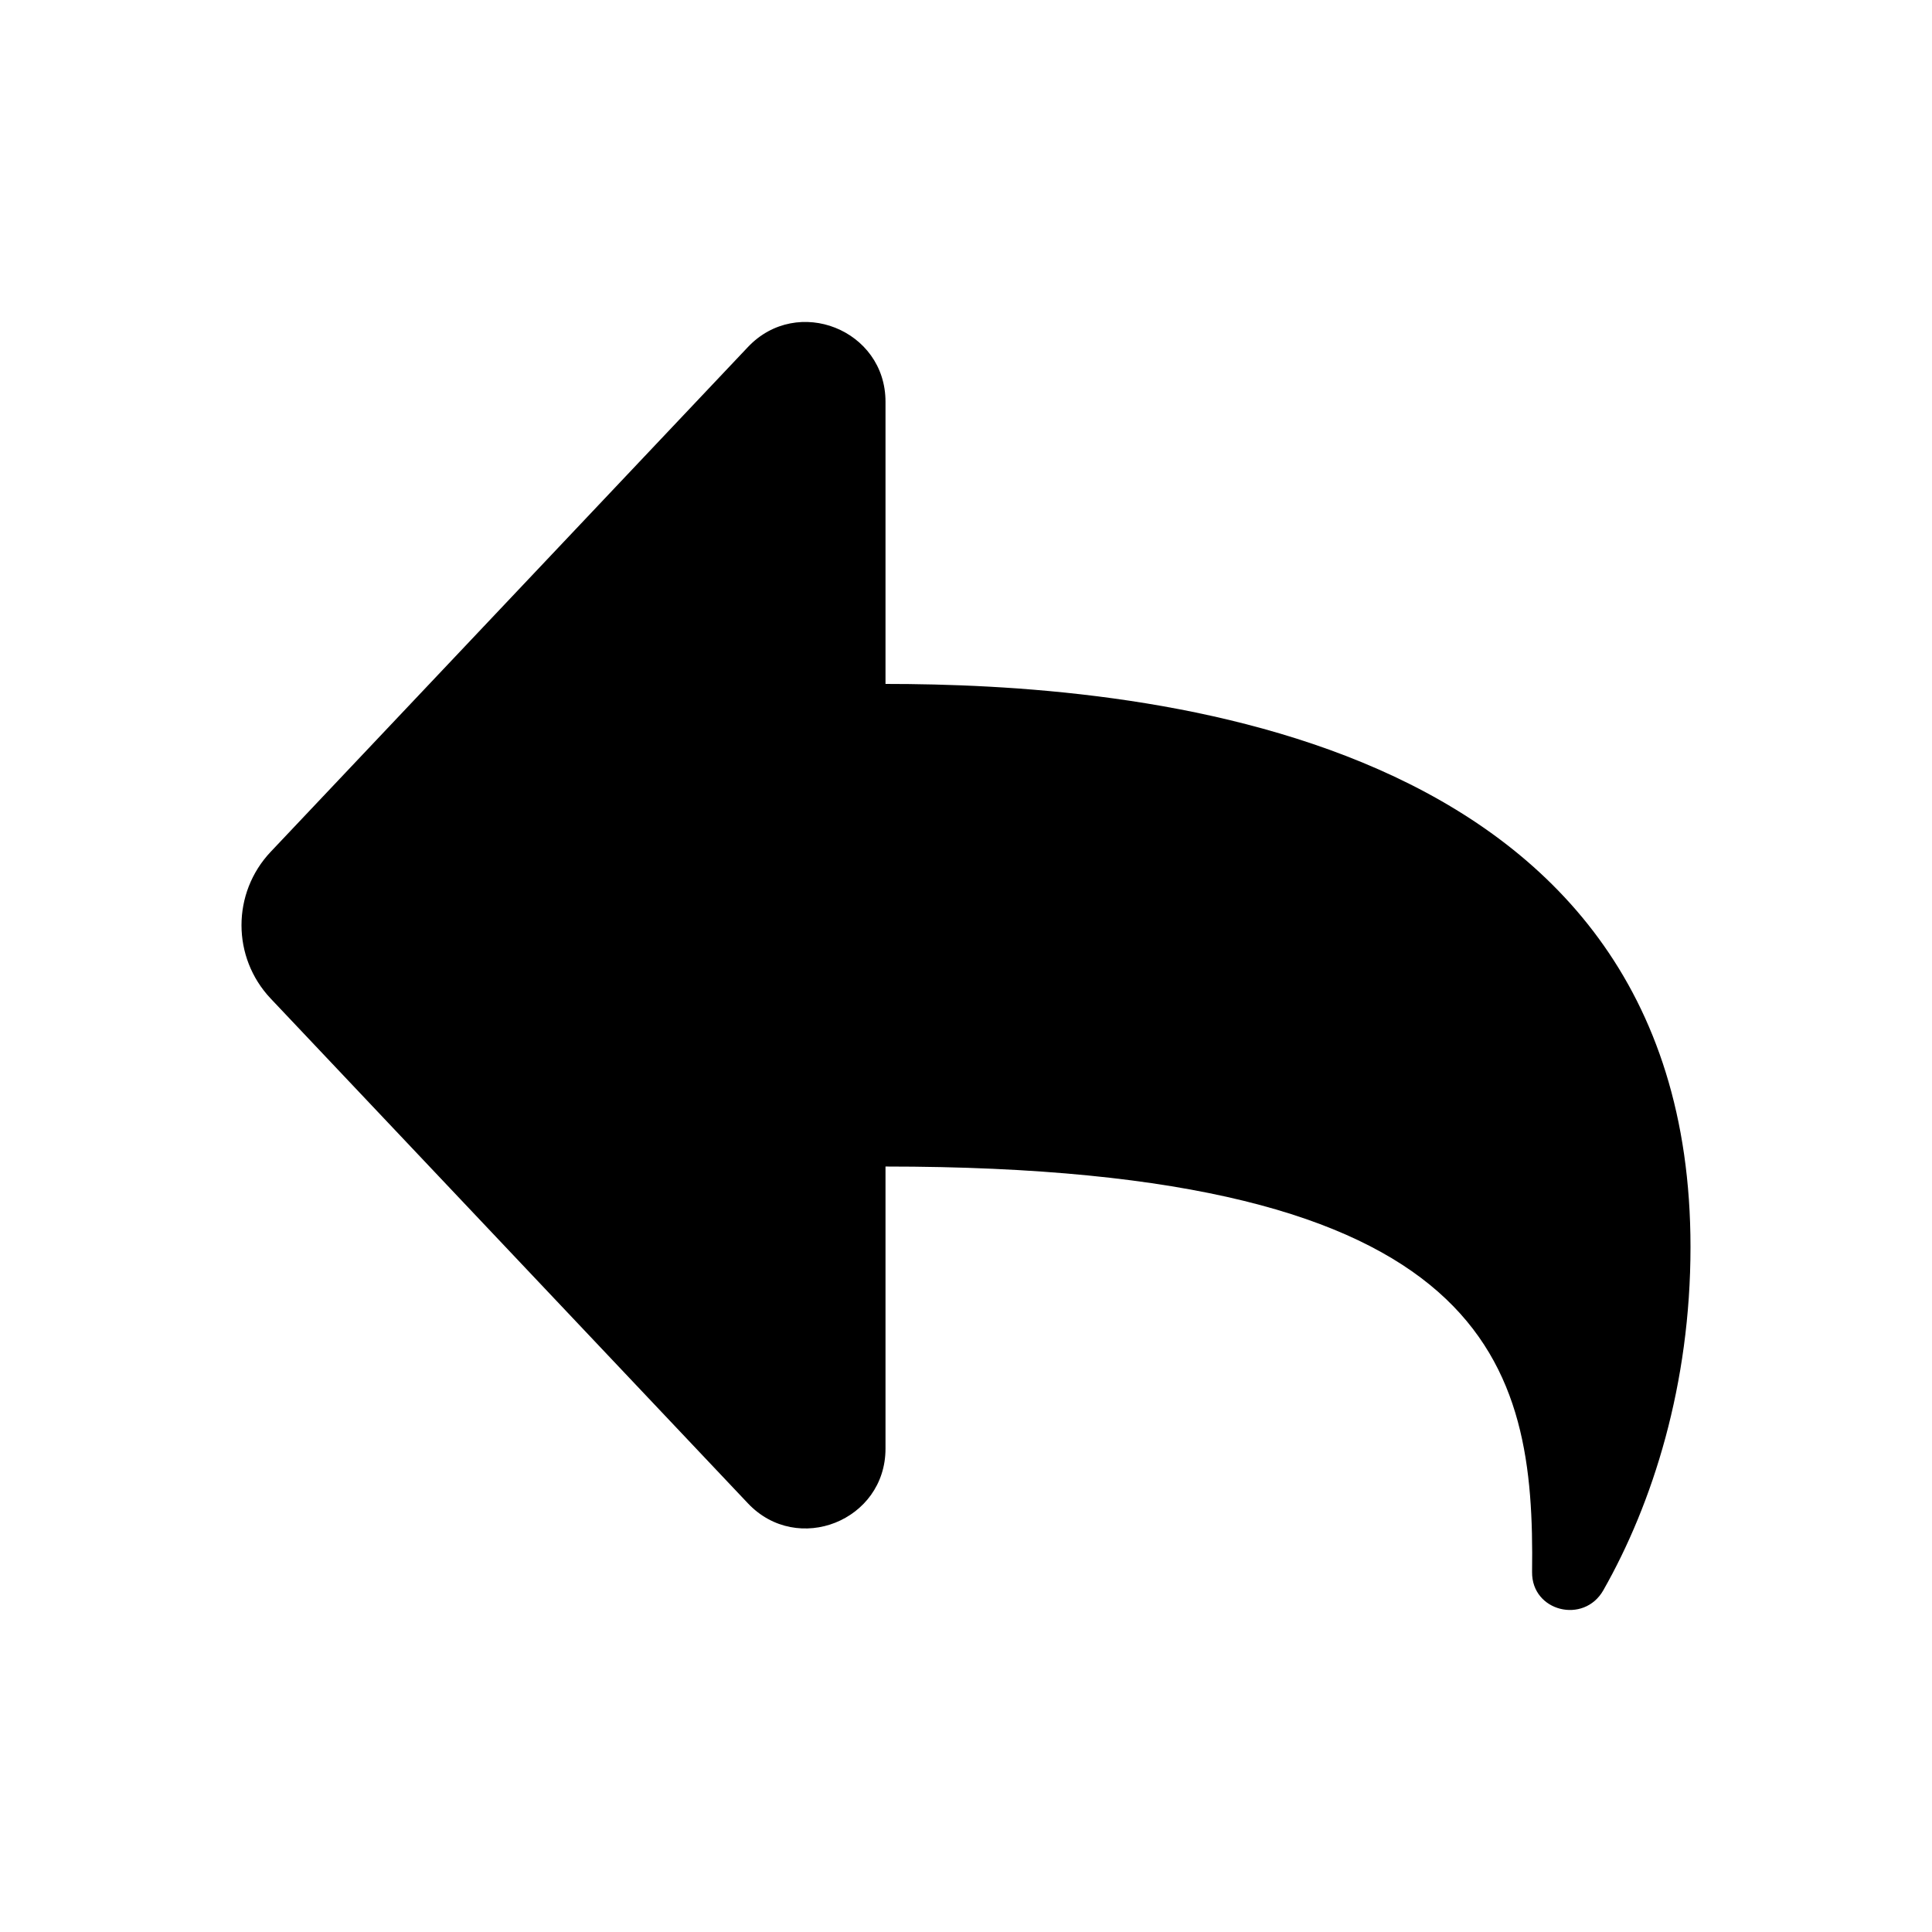
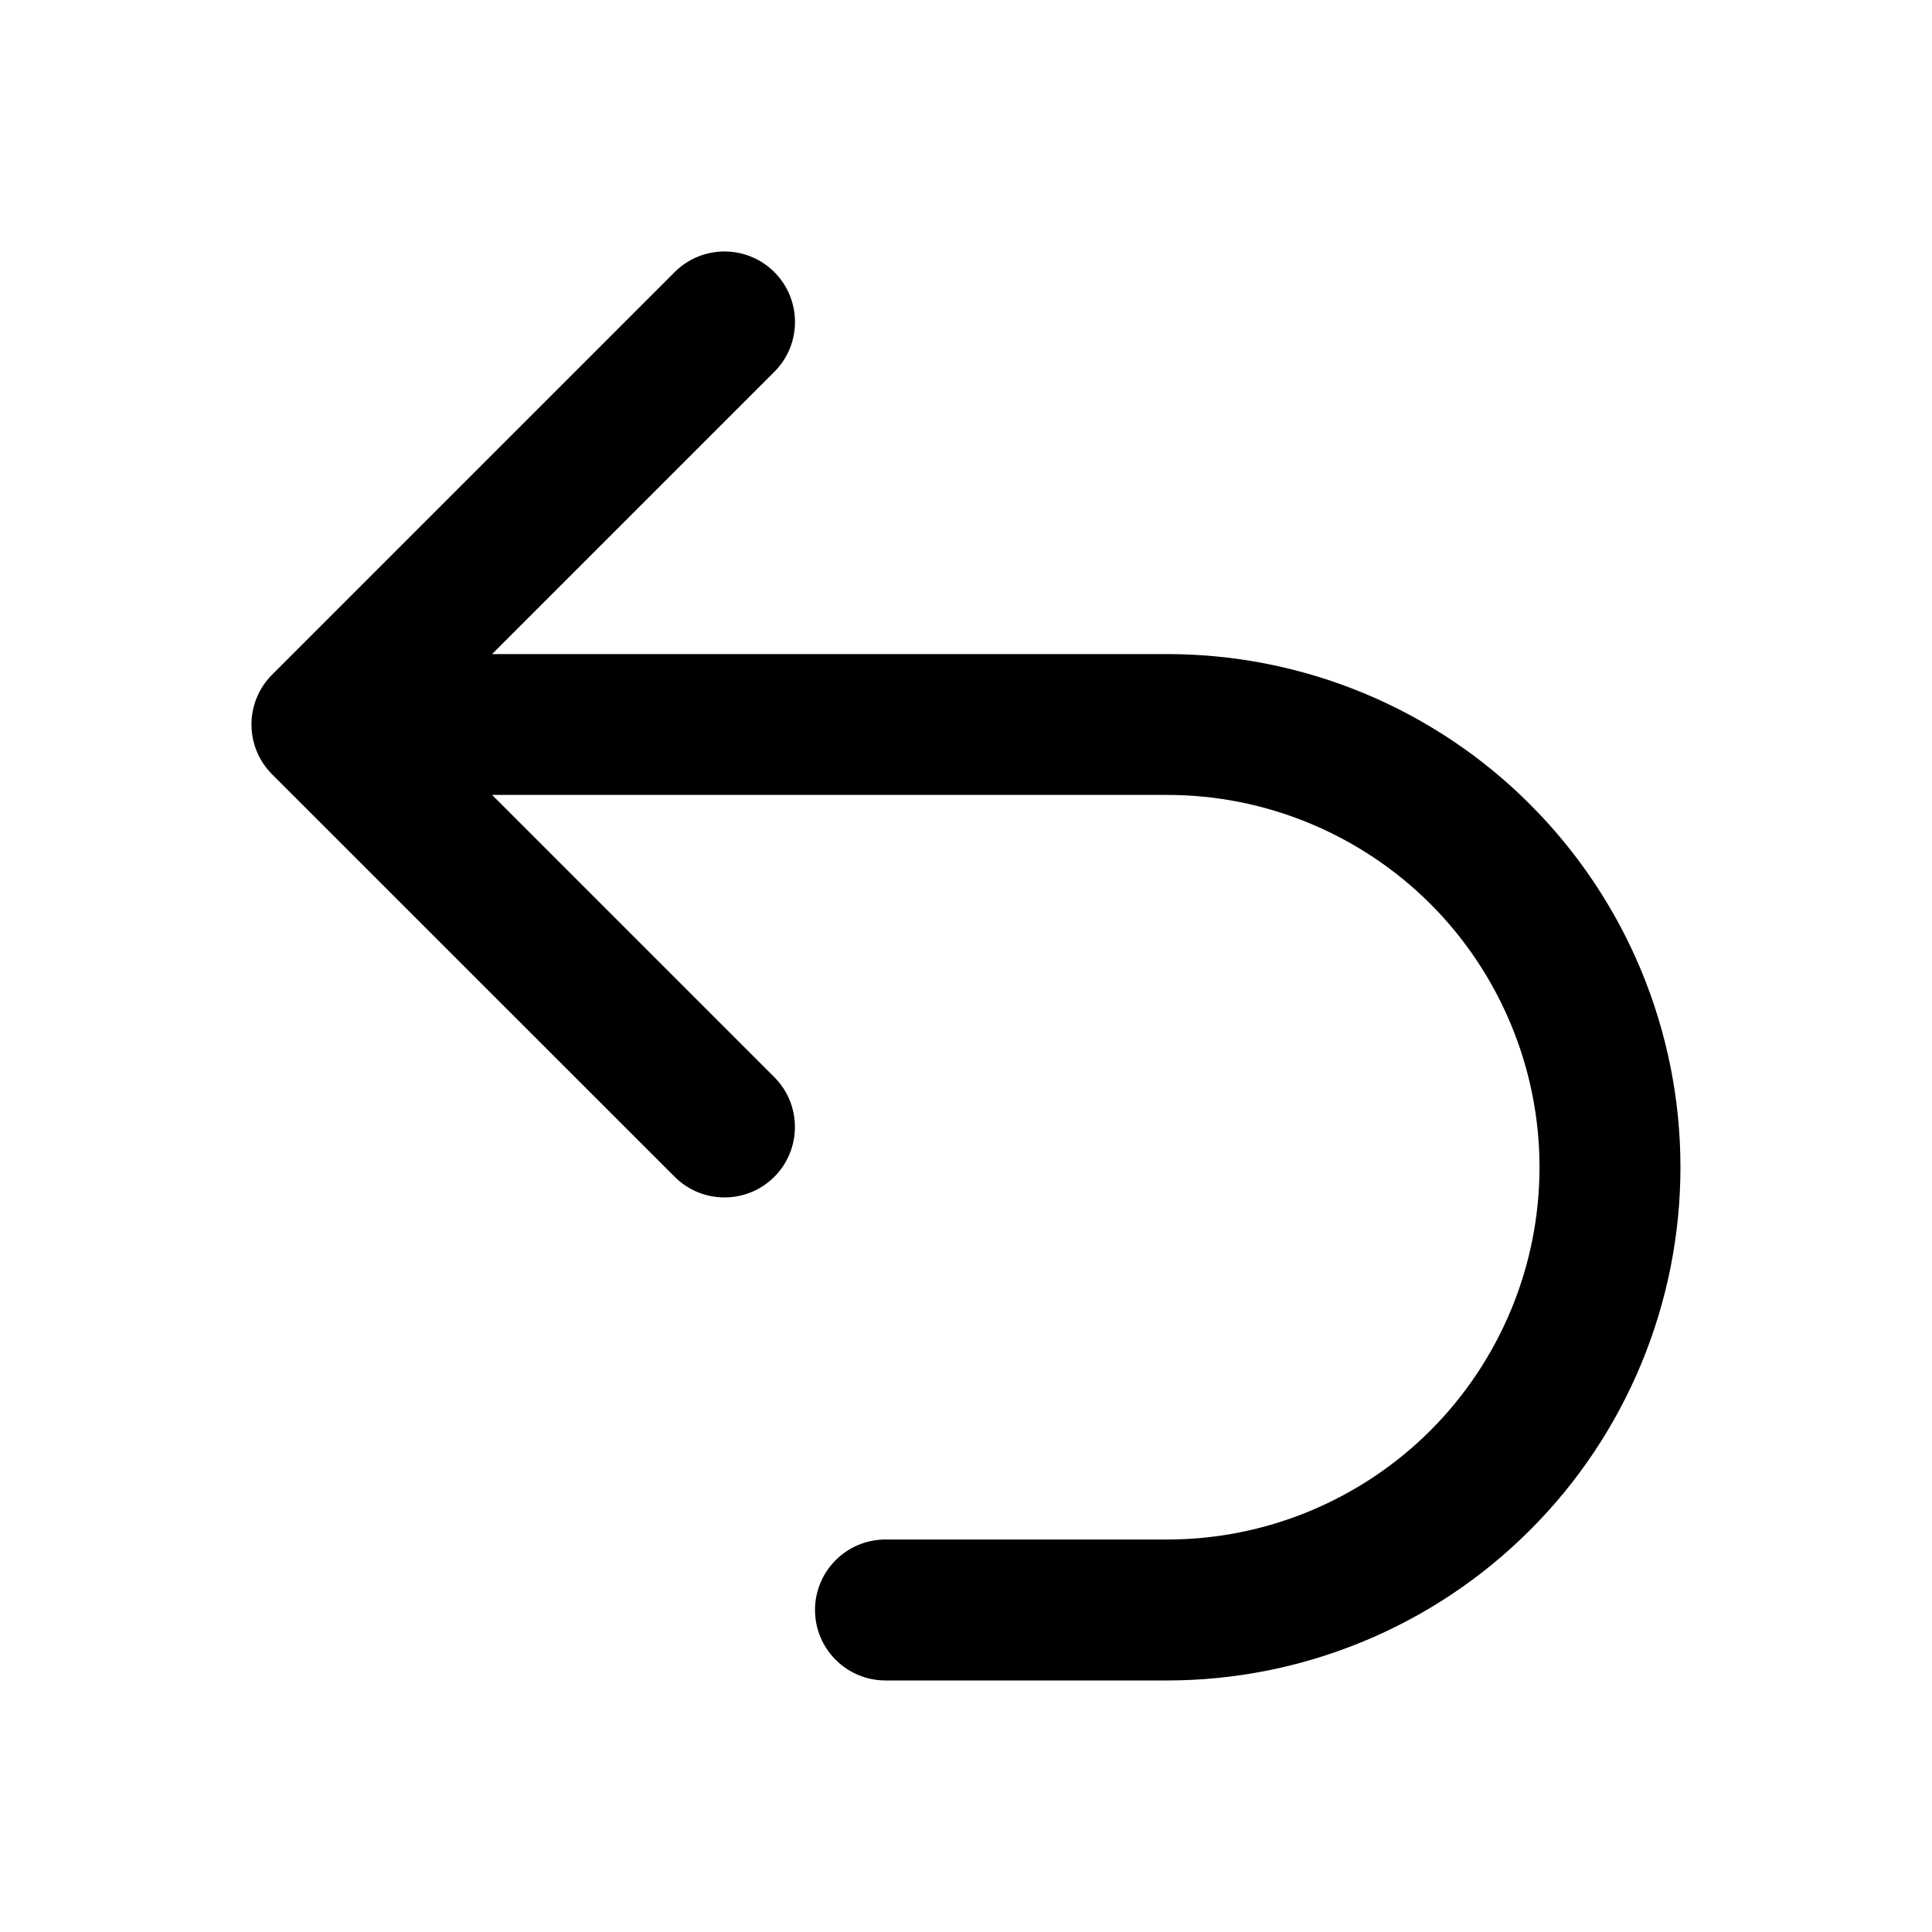
- <svg xmlns="http://www.w3.org/2000/svg" width="24" height="24" viewBox="0 0 24 24" fill="none">
-   <path d="M11 8.496C14 8.496 21 8.996 21 15.49C21 17.198 20.532 18.673 19.917 19.755C19.675 20.18 19.026 20.018 19.032 19.528C19.065 16.961 18.563 14.491 11 14.491V17.996C11 18.891 9.906 19.326 9.291 18.675L3.363 12.405C2.879 11.893 2.879 11.093 3.363 10.581L9.291 4.311C9.906 3.661 11 4.096 11 4.99V8.496Z" fill="currentColor" />
+ <svg xmlns="http://www.w3.org/2000/svg" width="20" height="20" viewBox="0 0 20 20" fill="none">
+   <path d="M6.984 2.817C7.269 2.532 7.731 2.532 8.016 2.817C8.301 3.102 8.301 3.564 8.016 3.849L5.094 6.771H12.083C12.781 6.771 13.471 6.908 14.116 7.175C14.76 7.442 15.346 7.833 15.839 8.327C16.332 8.82 16.724 9.406 16.991 10.05C17.258 10.695 17.396 11.386 17.396 12.083C17.396 12.781 17.258 13.471 16.991 14.116C16.724 14.76 16.333 15.346 15.839 15.839C15.346 16.333 14.76 16.724 14.116 16.991C13.471 17.258 12.781 17.396 12.083 17.396H9.166C8.764 17.396 8.437 17.069 8.437 16.666C8.437 16.264 8.764 15.937 9.166 15.937H12.083C12.589 15.937 13.091 15.837 13.558 15.643C14.025 15.449 14.45 15.166 14.808 14.808C15.166 14.45 15.449 14.025 15.643 13.558C15.837 13.091 15.937 12.589 15.937 12.083C15.937 11.578 15.837 11.076 15.643 10.609C15.449 10.141 15.166 9.716 14.808 9.358C14.45 9 14.025 8.717 13.558 8.523C13.091 8.329 12.589 8.229 12.083 8.229H5.094L8.016 11.151C8.3 11.435 8.3 11.897 8.016 12.182C7.731 12.467 7.269 12.467 6.984 12.182L2.817 8.016C2.532 7.731 2.532 7.269 2.817 6.984L6.984 2.817Z" fill="currentColor" />
</svg>
